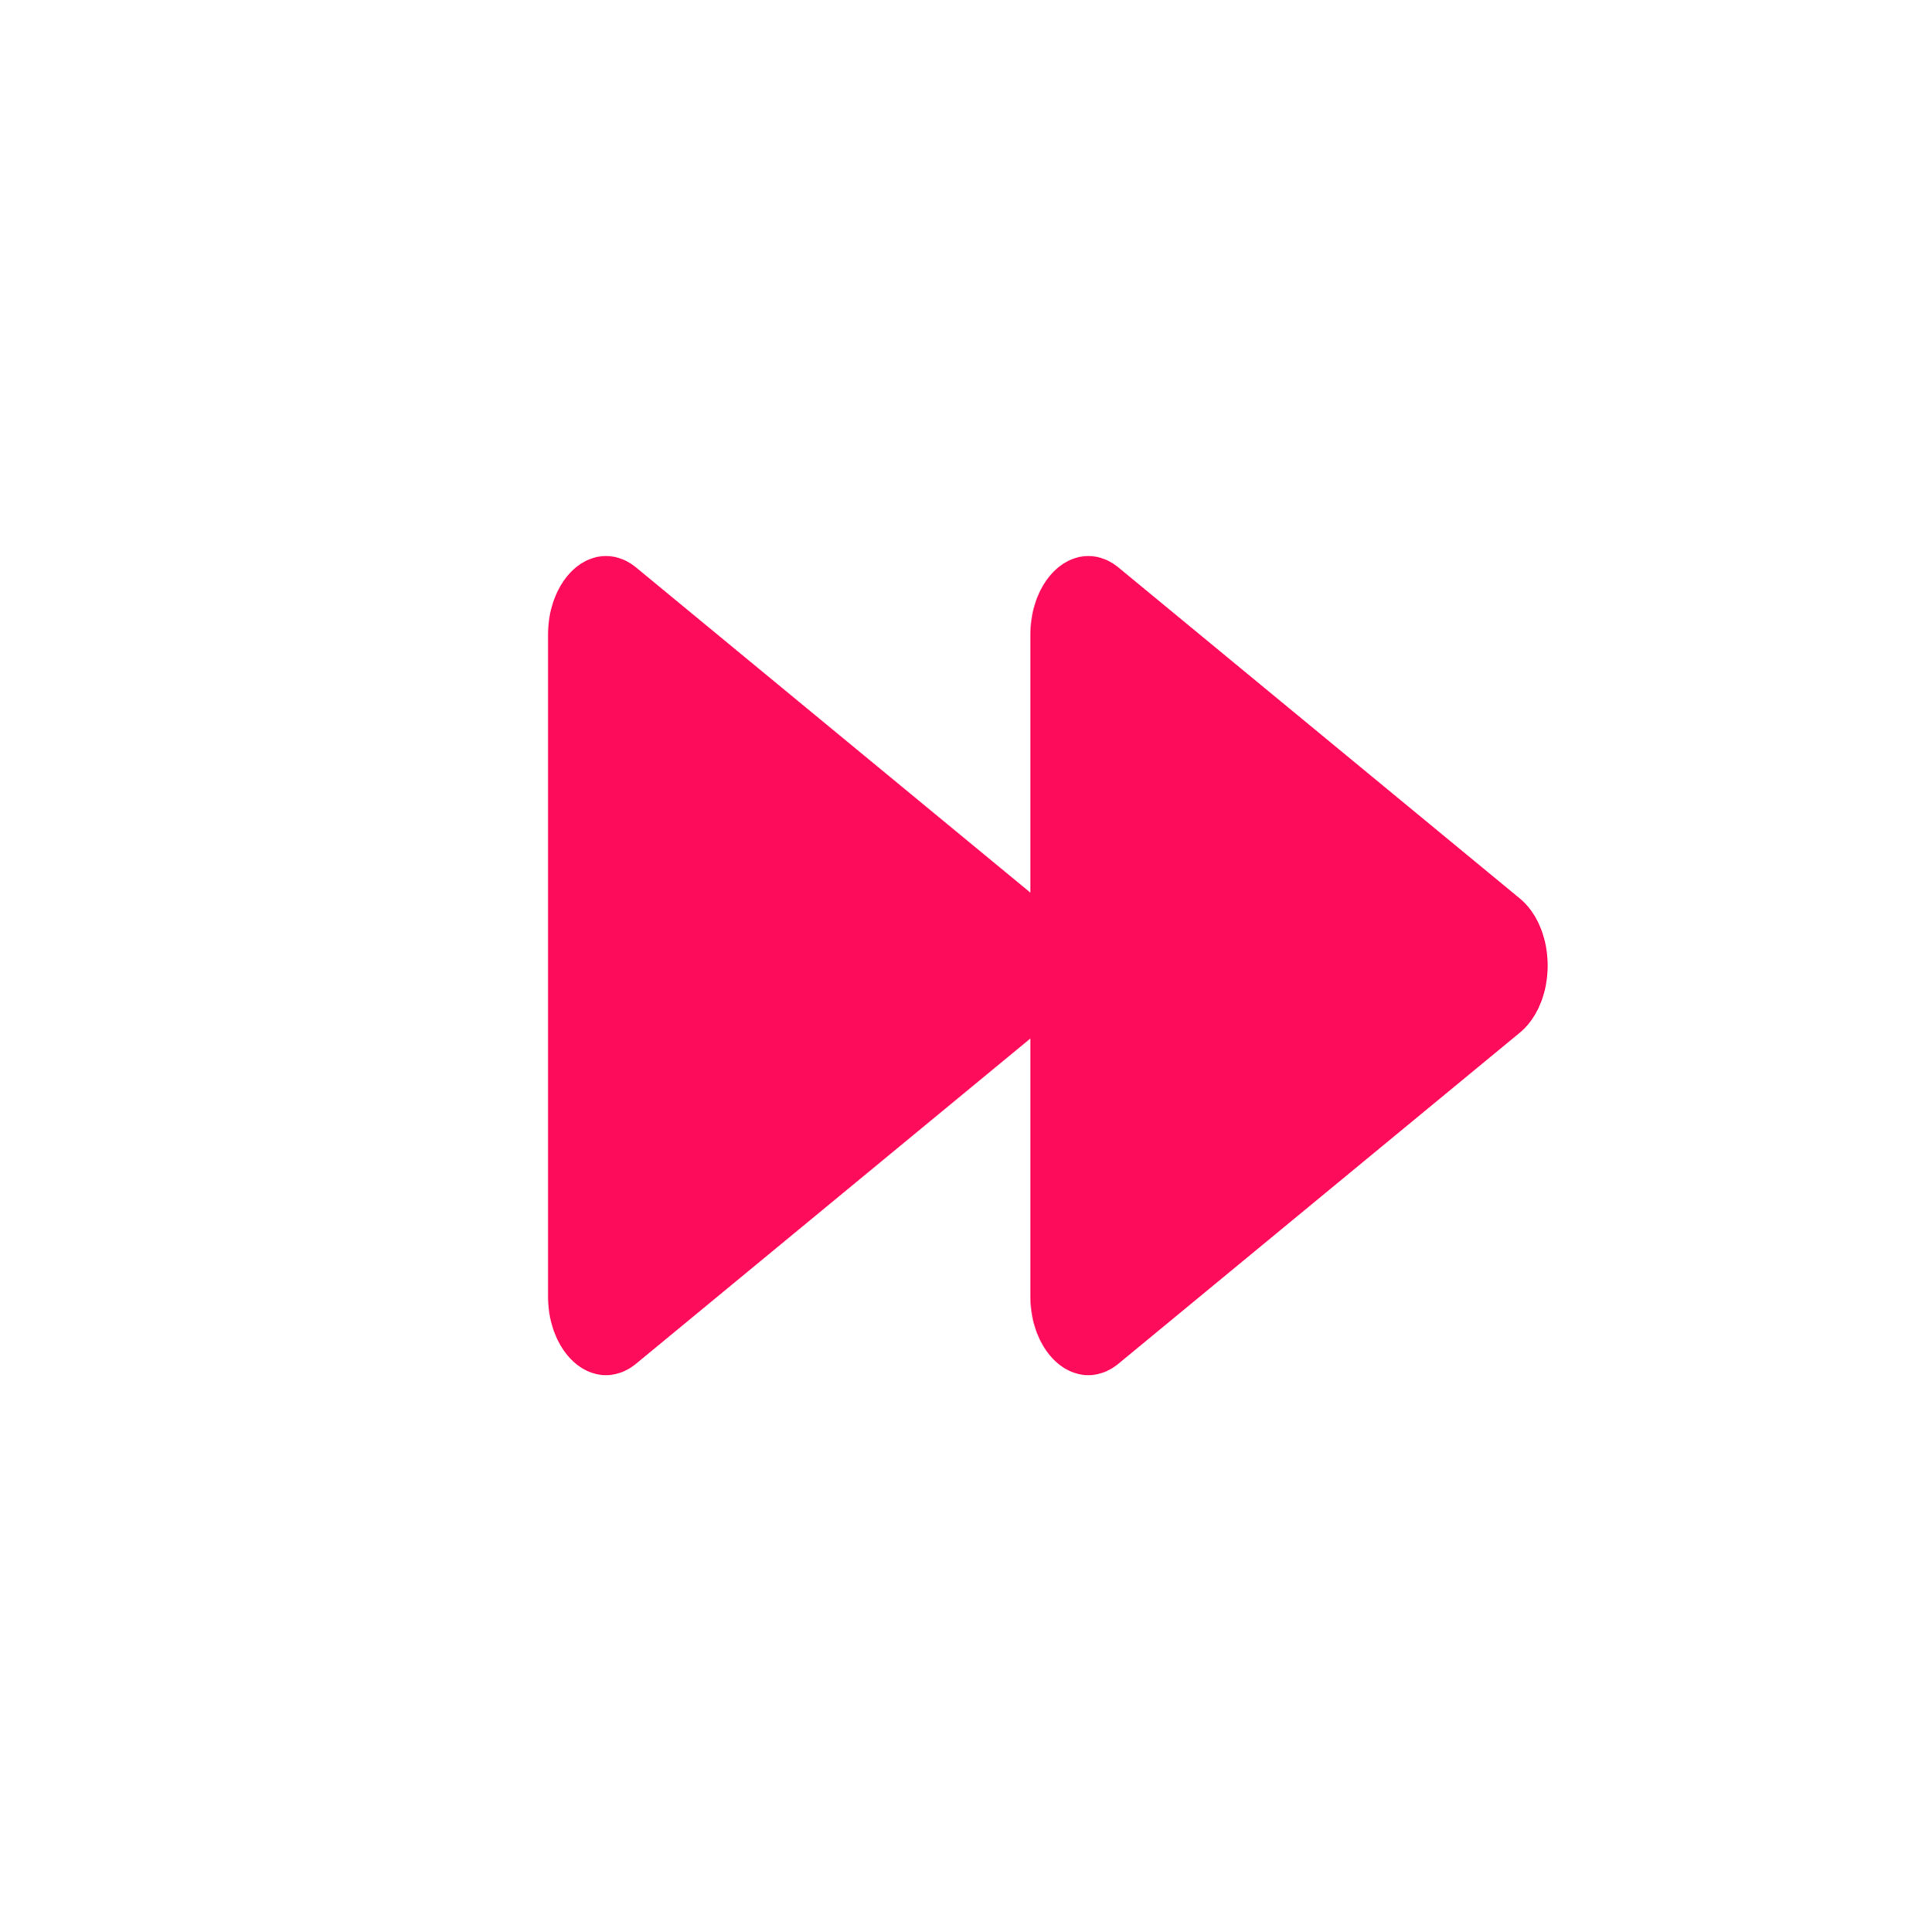
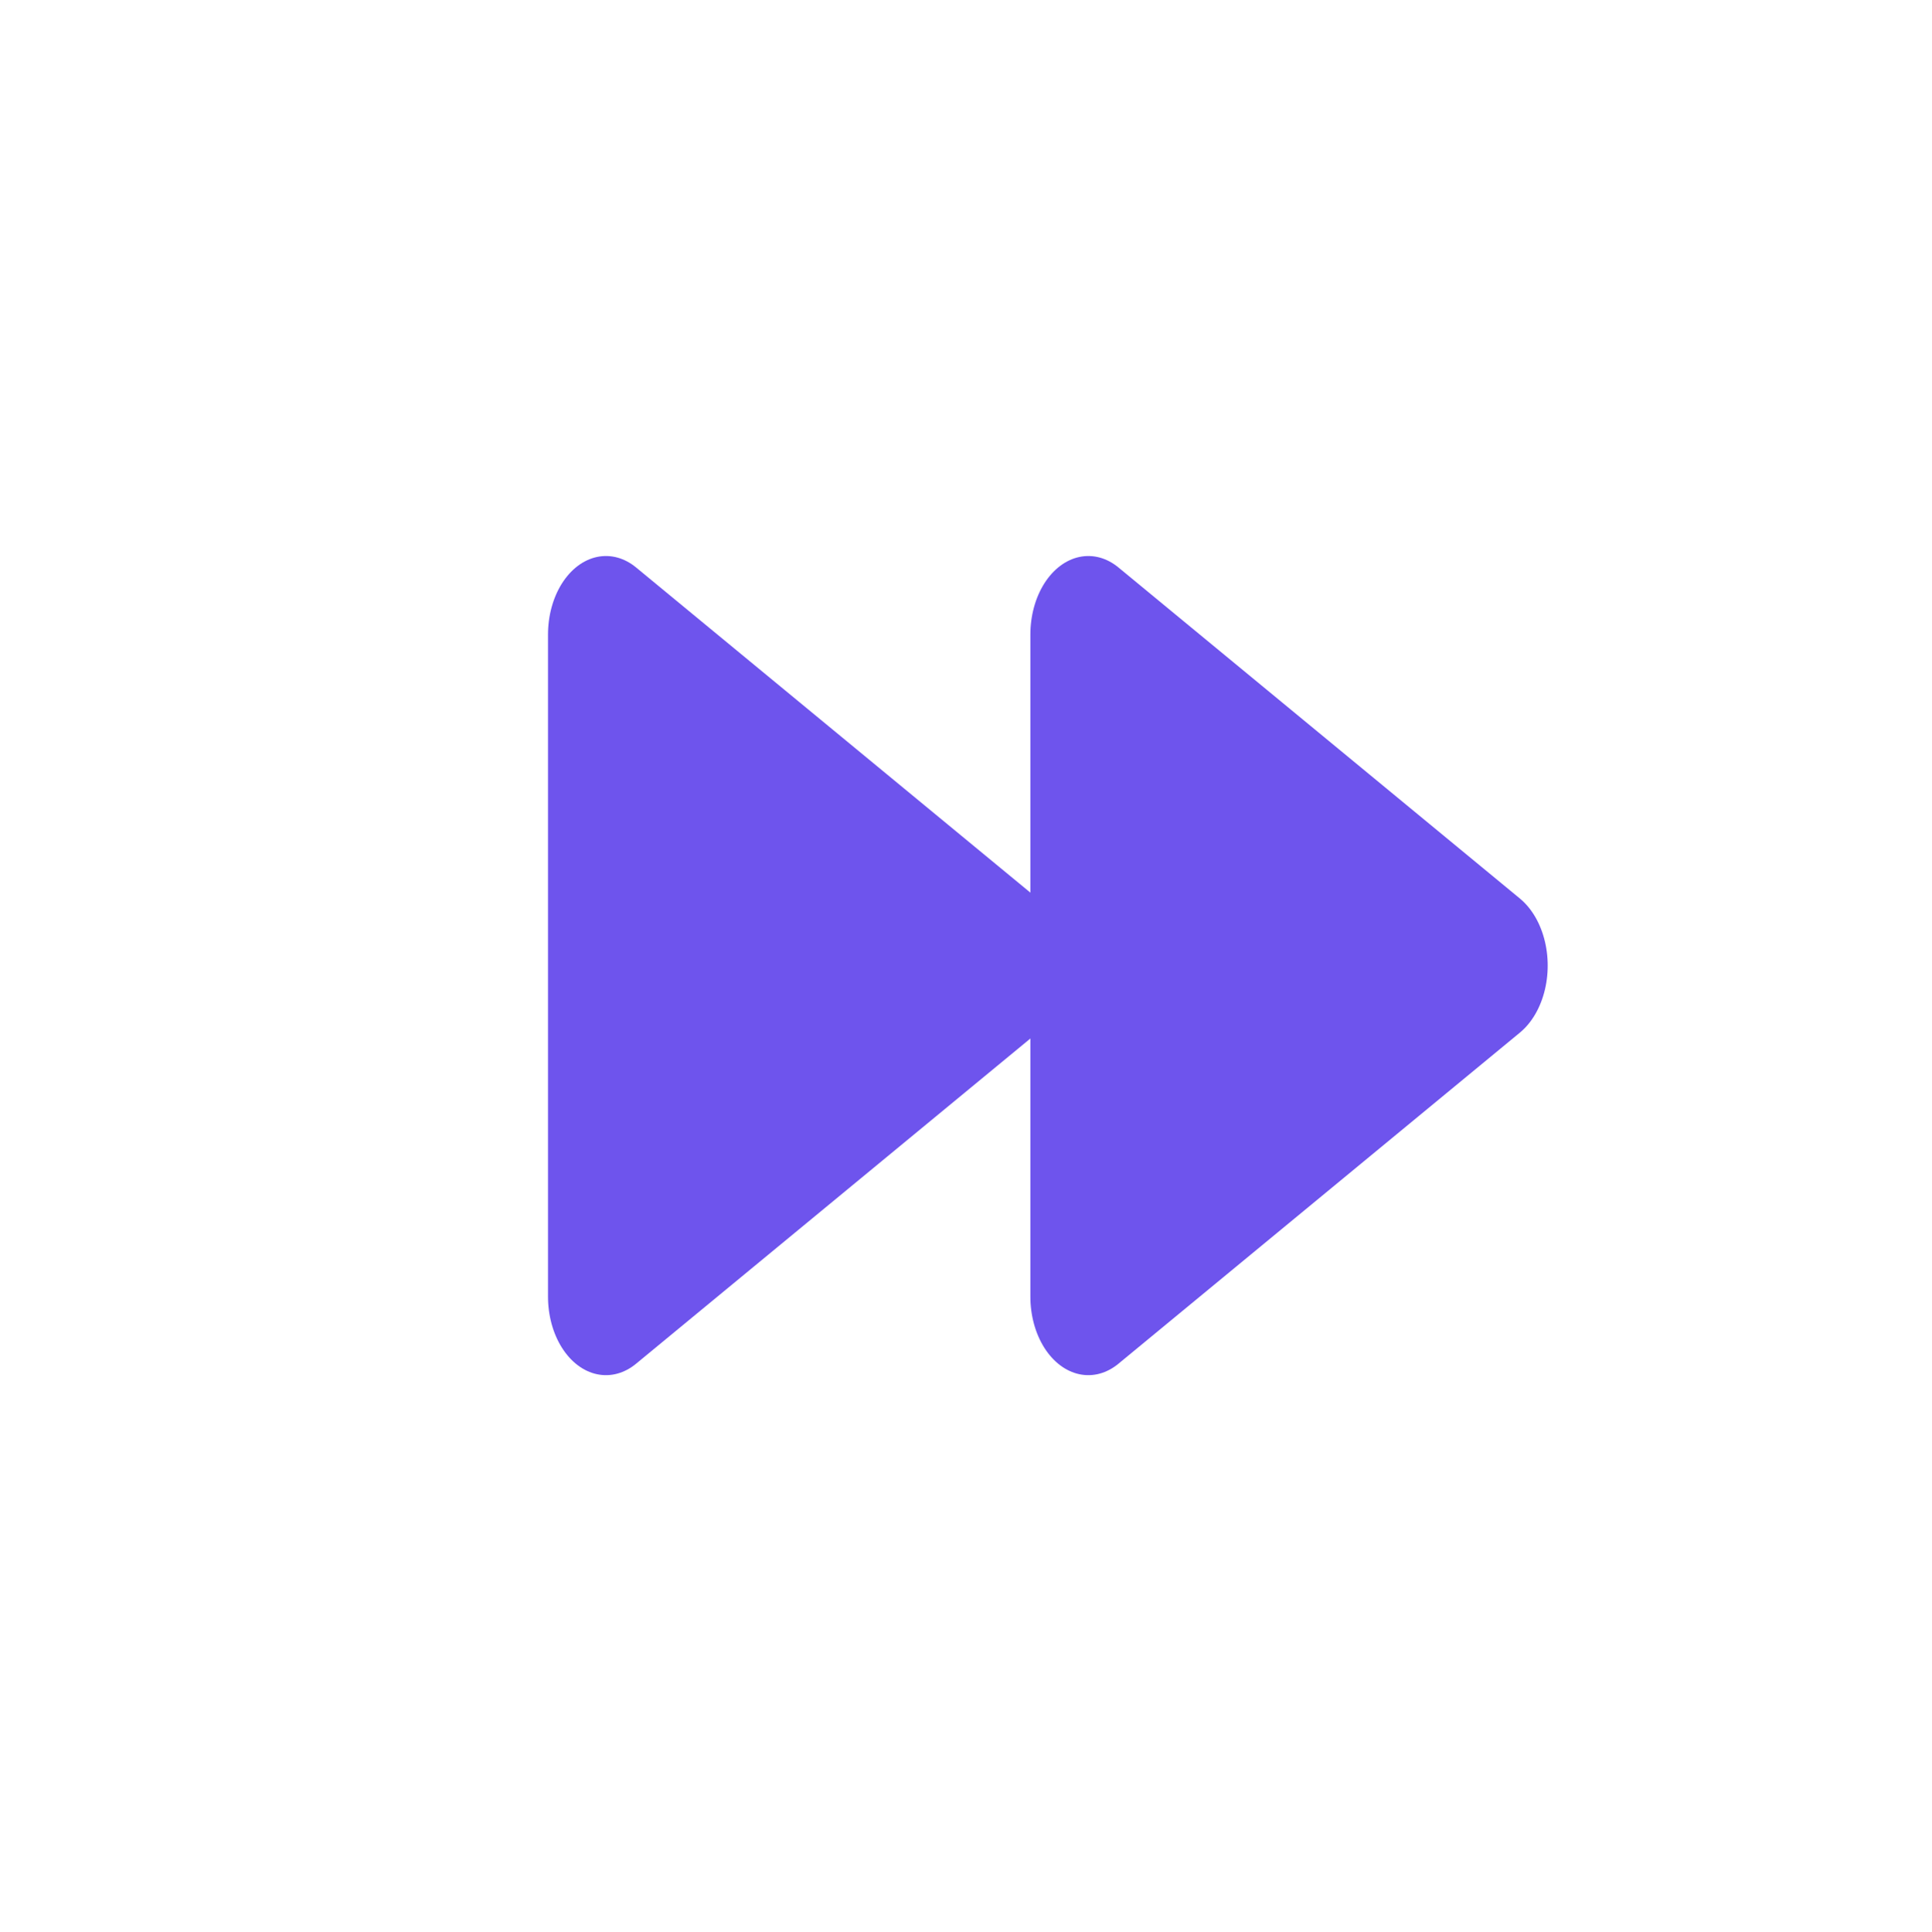
<svg xmlns="http://www.w3.org/2000/svg" width="9.878mm" height="9.878mm" viewBox="0 0 35 35" id="svg5234" version="1.1">
  <defs id="defs5236" />
  <g id="layer1" transform="translate(-548.2143,-489.1479)">
-     <g id="g5091" transform="matrix(-0.6062961,0,0,-0.8214318,2258.419,1436.806)" style="fill:#fd0c5c;fill-opacity:1;stroke:#fd0c5c;stroke-linecap:butt;stroke-linejoin:round;stroke-opacity:1">
-       <g id="g5093" transform="translate(-2.37107,-1.7382813e-5)" style="fill:#fd0c5c;fill-opacity:1;stroke:#fd0c5c;stroke-opacity:1">
-         <path id="path5095" d="m 2805,1125.058 0,14.609 -12,-7.304 z" style="fill:#fd0c5c;fill-opacity:1;fill-rule:evenodd;stroke:#fd0c5c;stroke-width:3.464px;stroke-linecap:butt;stroke-linejoin:round;stroke-opacity:1" />
-         <path style="fill:#fd0c5c;fill-opacity:1;fill-rule:evenodd;stroke:#fd0c5c;stroke-width:3.464px;stroke-linecap:butt;stroke-linejoin:round;stroke-opacity:1" d="m 2790.581,1125.058 0,14.609 -12,-7.304 z" id="path5097" />
+     <g id="g5091" transform="matrix(-0.6062961,0,0,-0.8214318,2258.419,1436.806)" style="fill:#6e54ed;fill-opacity:1;stroke:#6e54ed;stroke-linecap:butt;stroke-linejoin:round;stroke-opacity:1">
+       <g id="g5093" transform="translate(-2.37107,-1.7382813e-5)" style="fill:#6e54ed;fill-opacity:1;stroke:#6e54ed;stroke-opacity:1">
+         <path id="path5095" d="m 2805,1125.058 0,14.609 -12,-7.304 z" style="fill:#6e54ed;fill-opacity:1;fill-rule:evenodd;stroke:#6e54ed;stroke-width:3.464px;stroke-linecap:butt;stroke-linejoin:round;stroke-opacity:1" />
+         <path style="fill:#6e54ed;fill-opacity:1;fill-rule:evenodd;stroke:#6e54ed;stroke-width:3.464px;stroke-linecap:butt;stroke-linejoin:round;stroke-opacity:1" d="m 2790.581,1125.058 0,14.609 -12,-7.304 z" id="path5097" />
      </g>
    </g>
  </g>
</svg>
